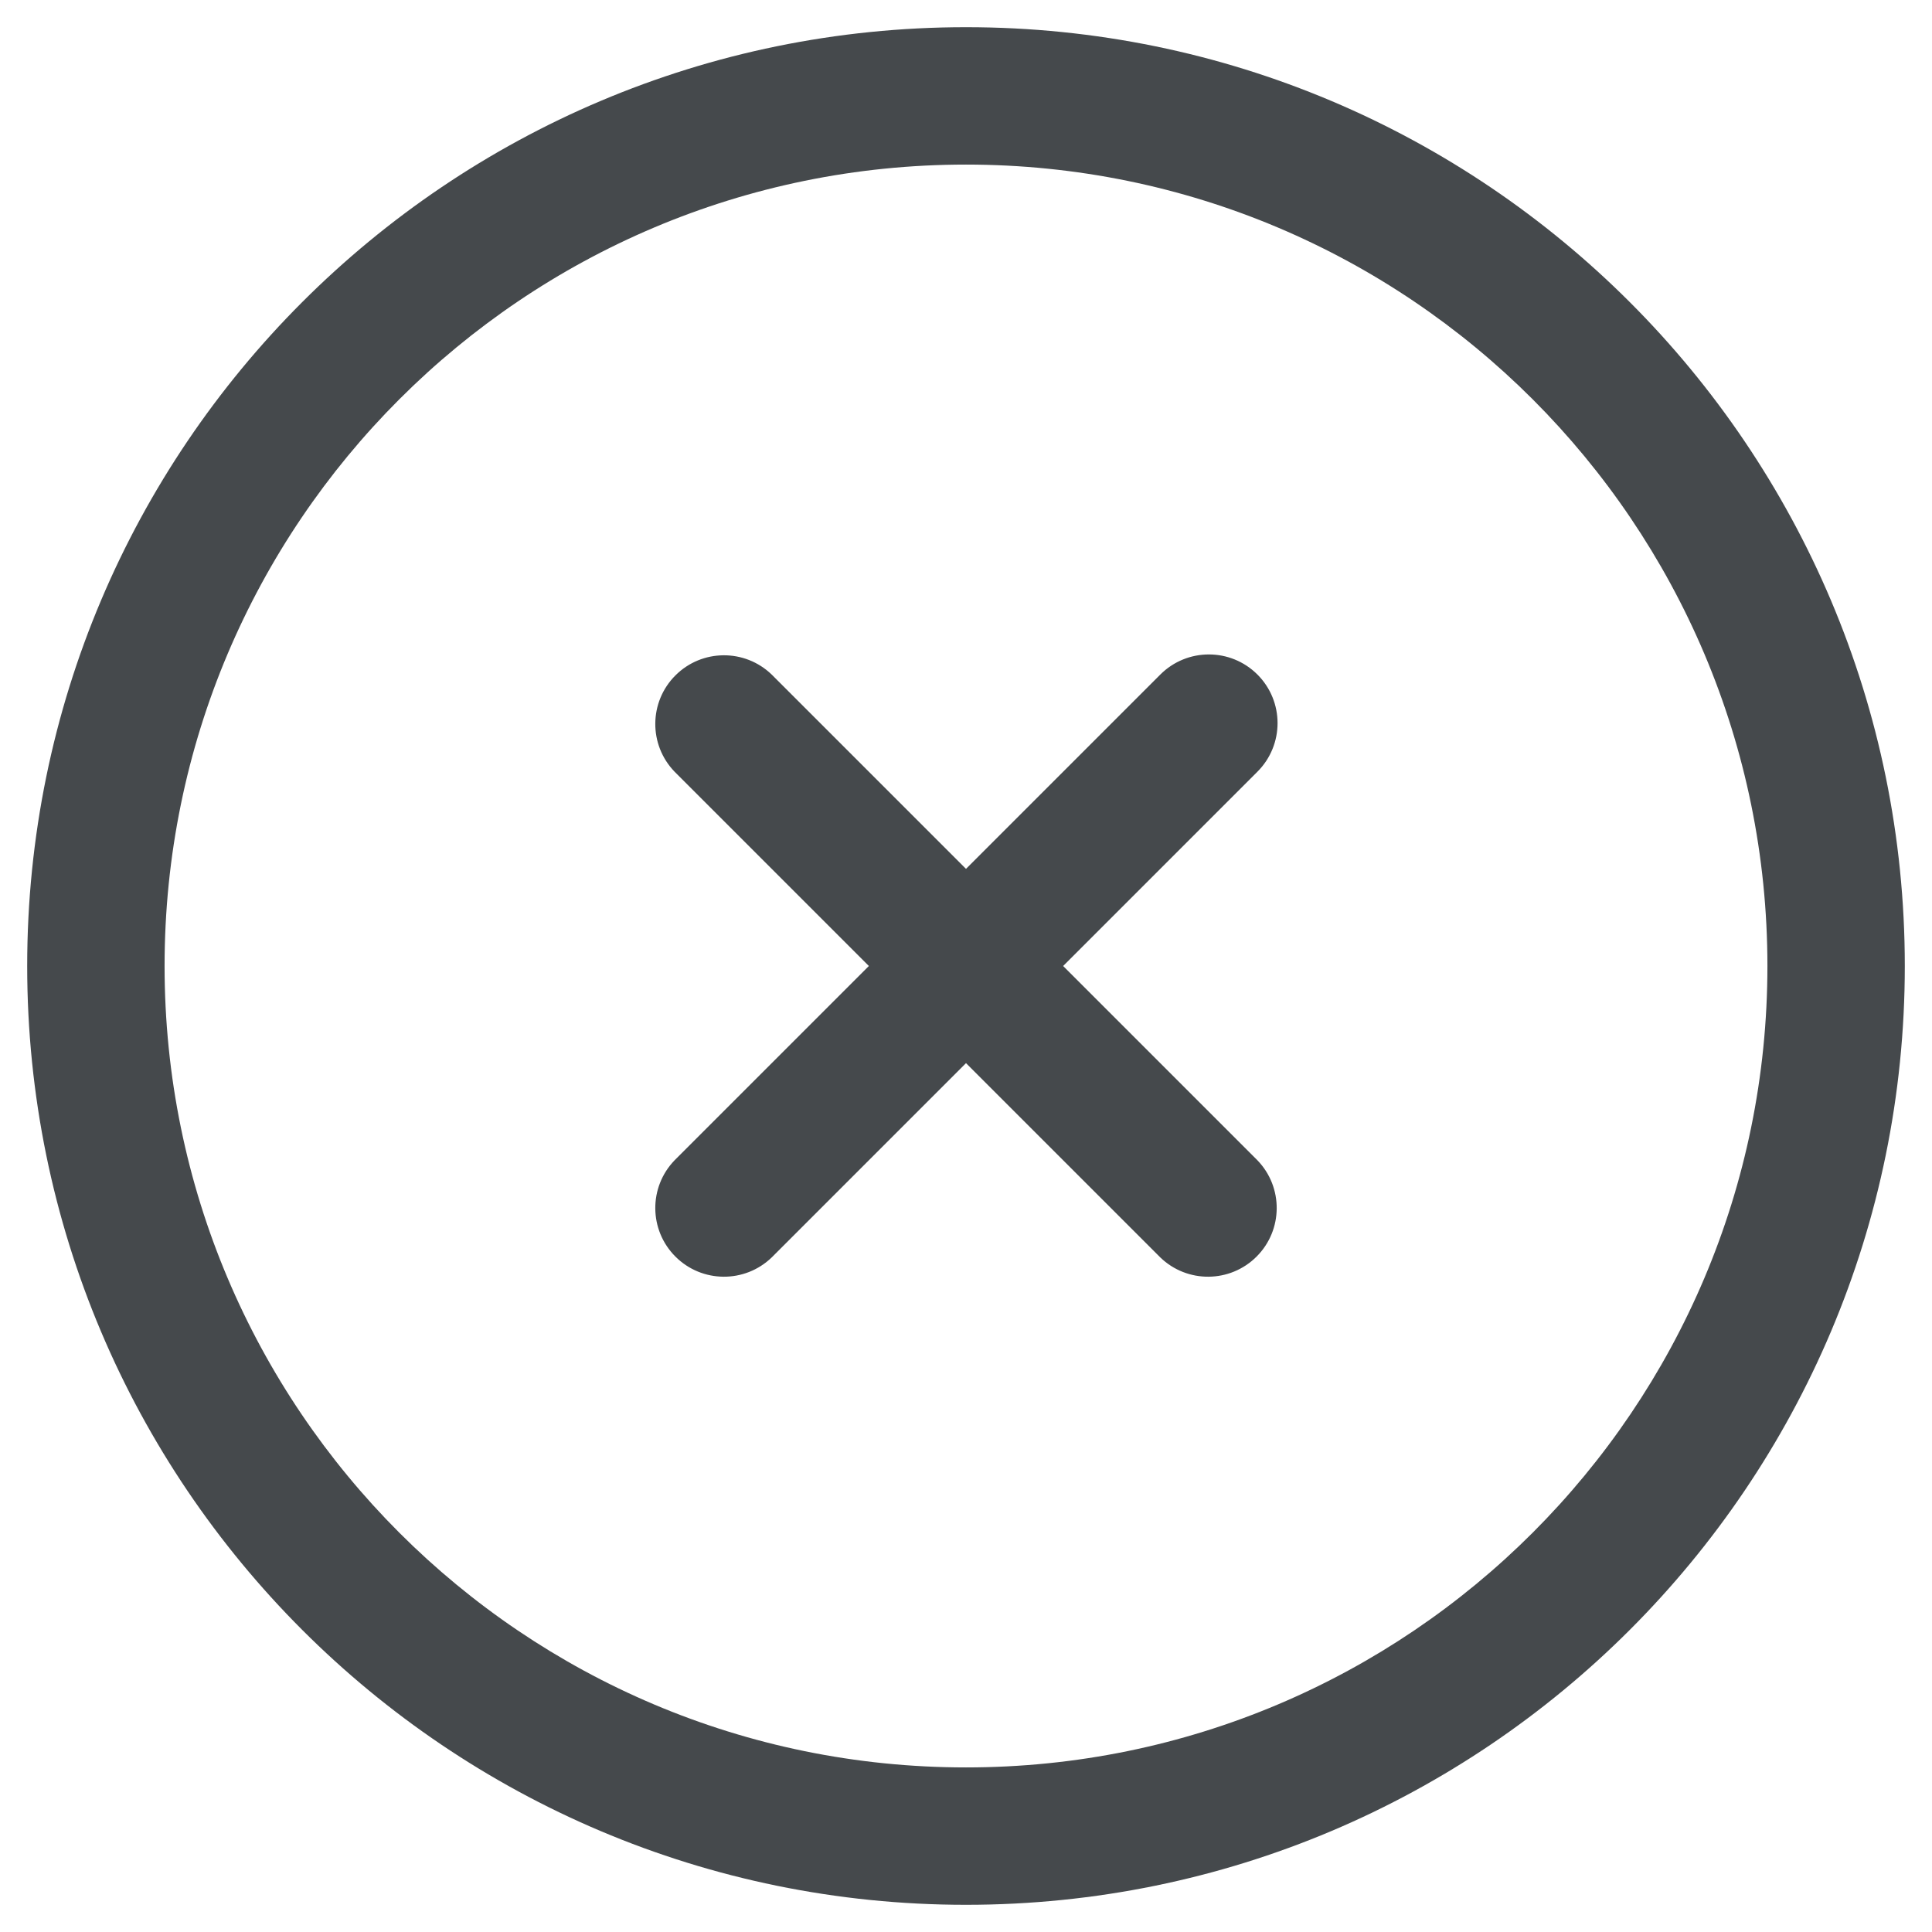
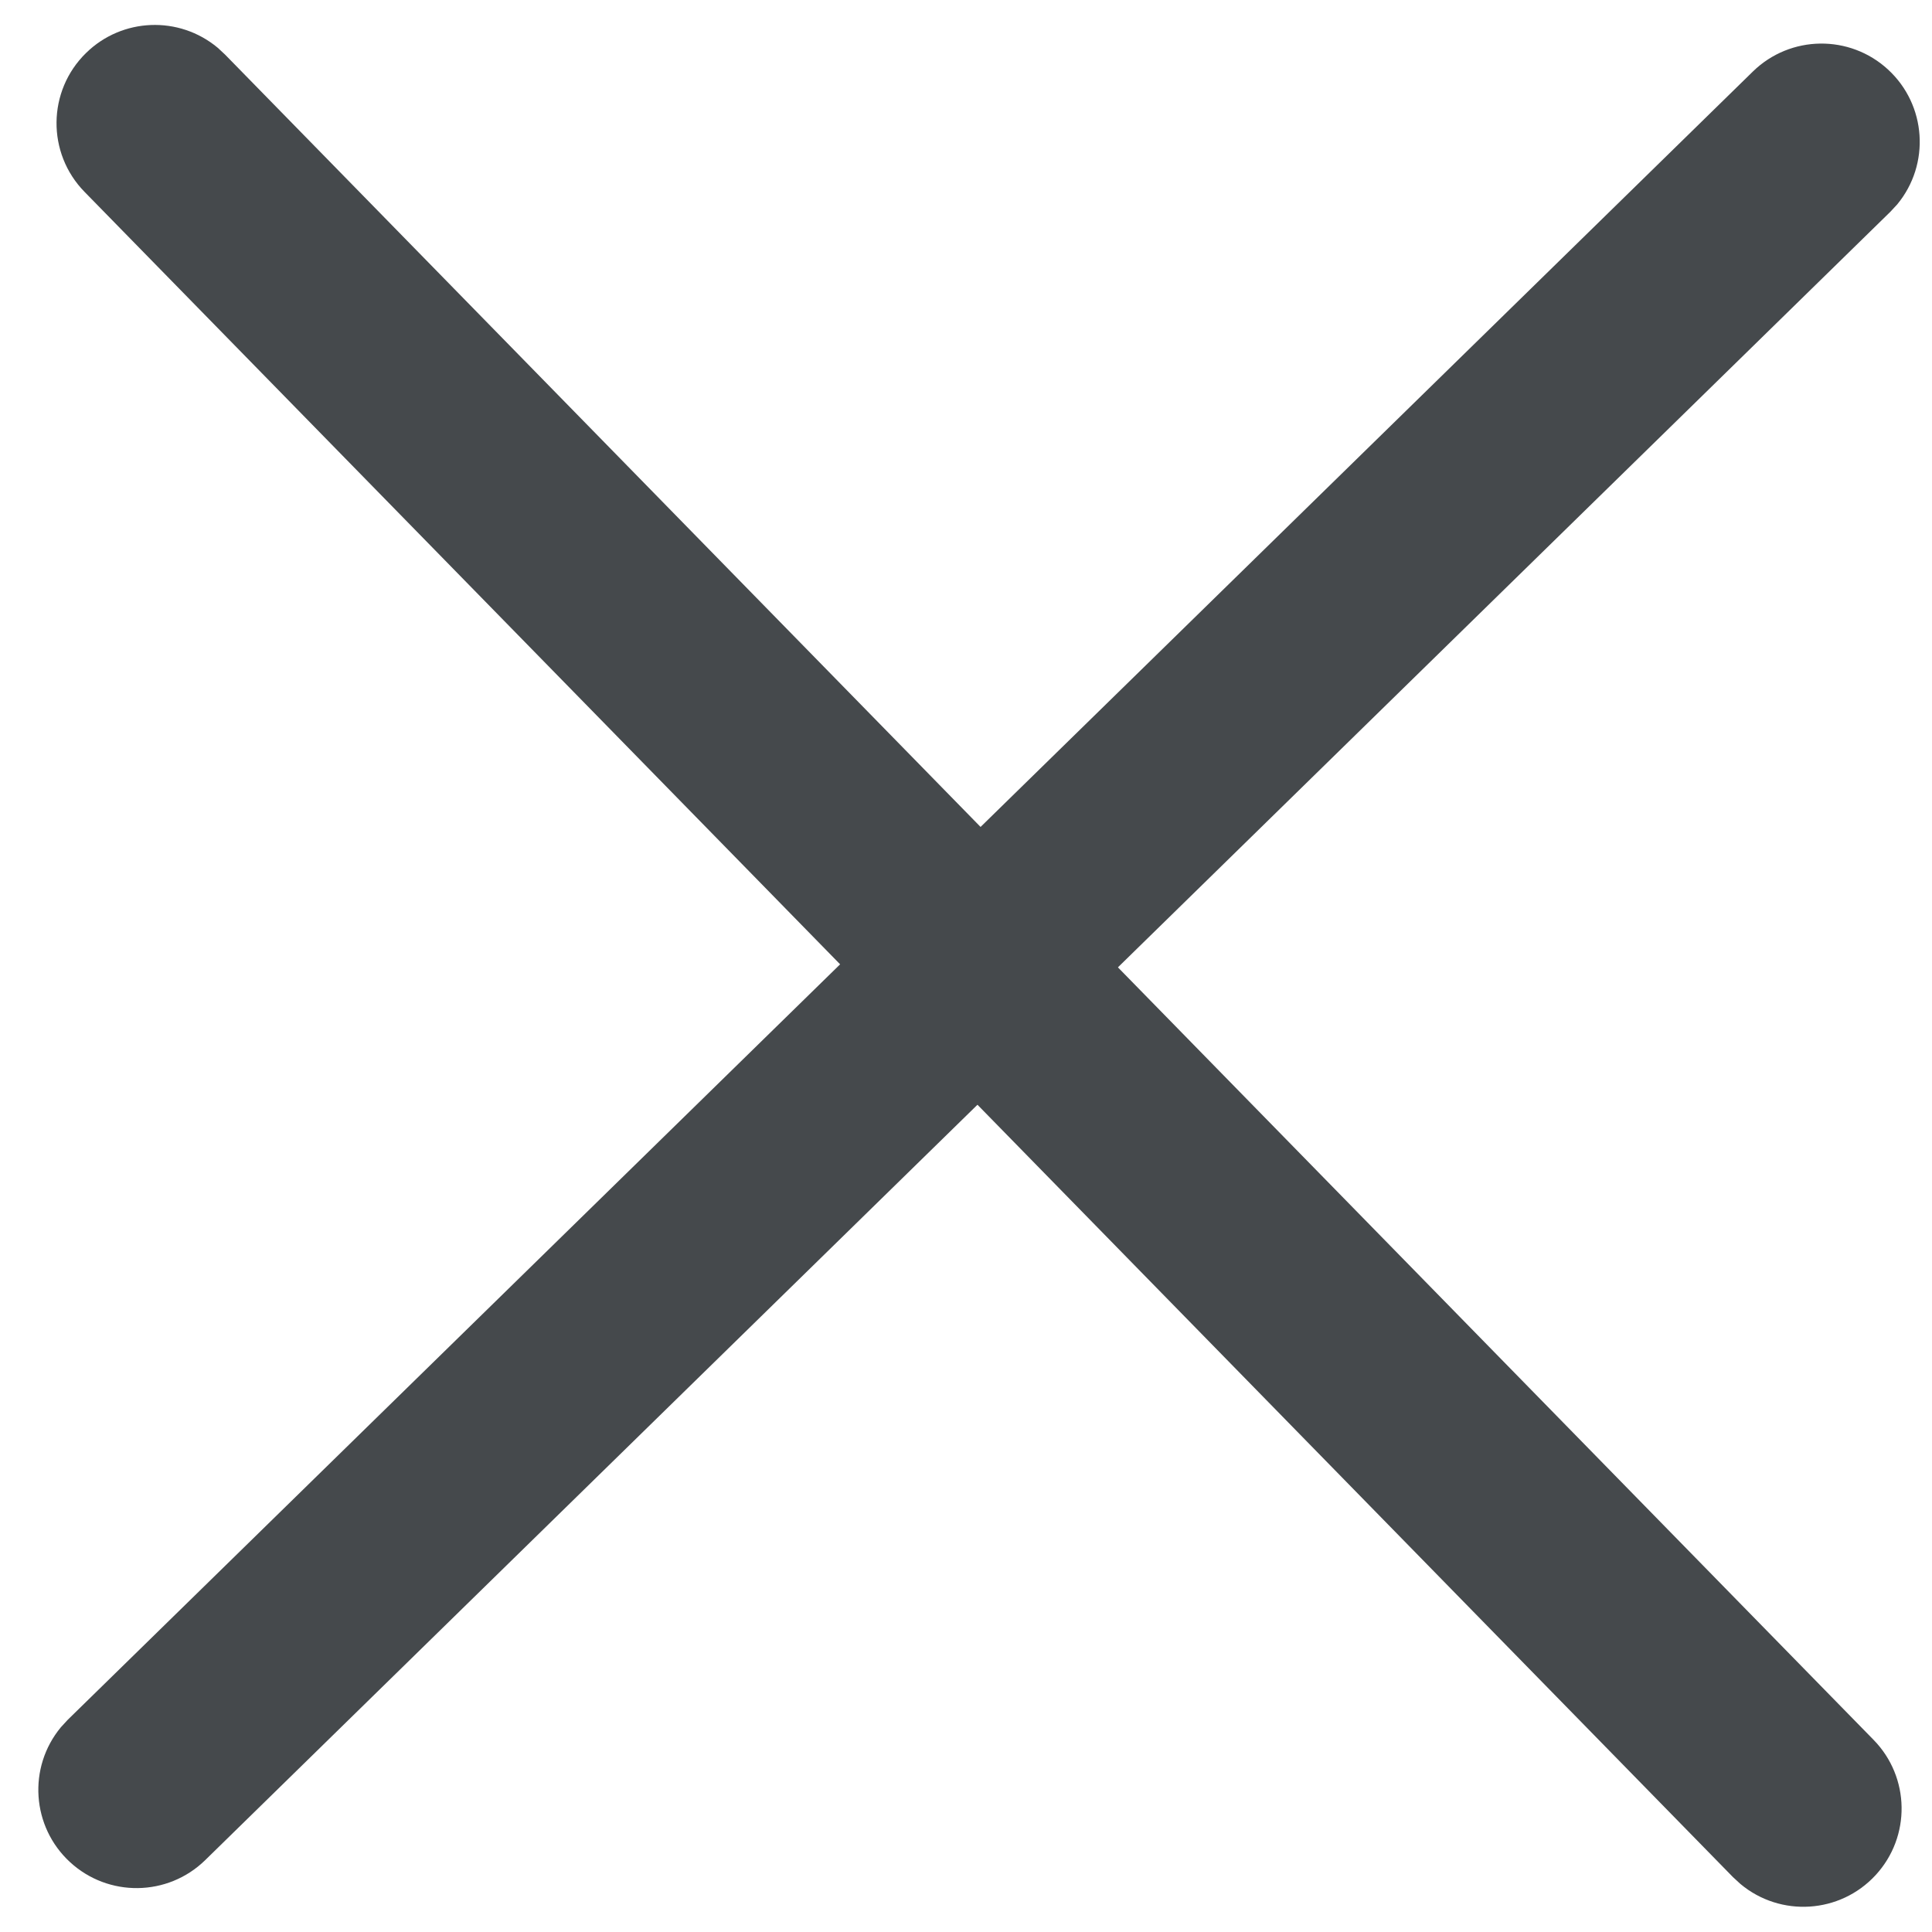
- <svg xmlns="http://www.w3.org/2000/svg" t="1612627561977" class="icon" viewBox="0 0 1024 1024" version="1.1" p-id="1014" width="200" height="200">
-   <path d="M512 14.412C237.186 14.412 14.412 237.186 14.412 512S237.186 1009.588 512 1009.588 1009.588 786.814 1009.588 512 786.814 14.412 512 14.412z m0 72.818c234.595 0 424.77 190.176 424.77 424.77S746.595 936.77 512 936.77 87.23 746.595 87.23 512 277.405 87.23 512 87.23z" fill="#45494c" p-id="1015" />
-   <path d="M666.471 357.529a36.409 36.409 0 0 1 0 51.482L563.482 512l102.989 102.989a36.409 36.409 0 0 1-51.482 51.482L512 563.482l-102.989 102.989a36.409 36.409 0 0 1-51.482-51.482L460.518 512l-102.989-102.989a36.409 36.409 0 0 1 51.482-51.482L512 460.518l102.989-102.989a36.409 36.409 0 0 1 51.482 0z" fill="#45494c" p-id="1016" />
+ <svg xmlns="http://www.w3.org/2000/svg" t="1612670390420" class="icon" viewBox="0 0 1024 1024" version="1.1" p-id="1145" width="200" height="200">
+   <path d="M45.626 28.062a52.066 52.066 0 0 1 69.734-2.777l3.888 3.61 873.74 893.213a52.066 52.066 0 0 1-70.532 76.433l-3.922-3.61L44.827 101.718a52.066 52.066 0 0 1 0.798-73.656z" fill="#45494c" p-id="1146" />
+   <path d="M929.12 37.85a52.066 52.066 0 0 1 76.433 70.498l-3.645 3.922-893.213 873.706a52.066 52.066 0 0 1-76.433-70.498l3.61-3.922L929.12 37.85z" fill="#45494c" p-id="1147" />
</svg>
